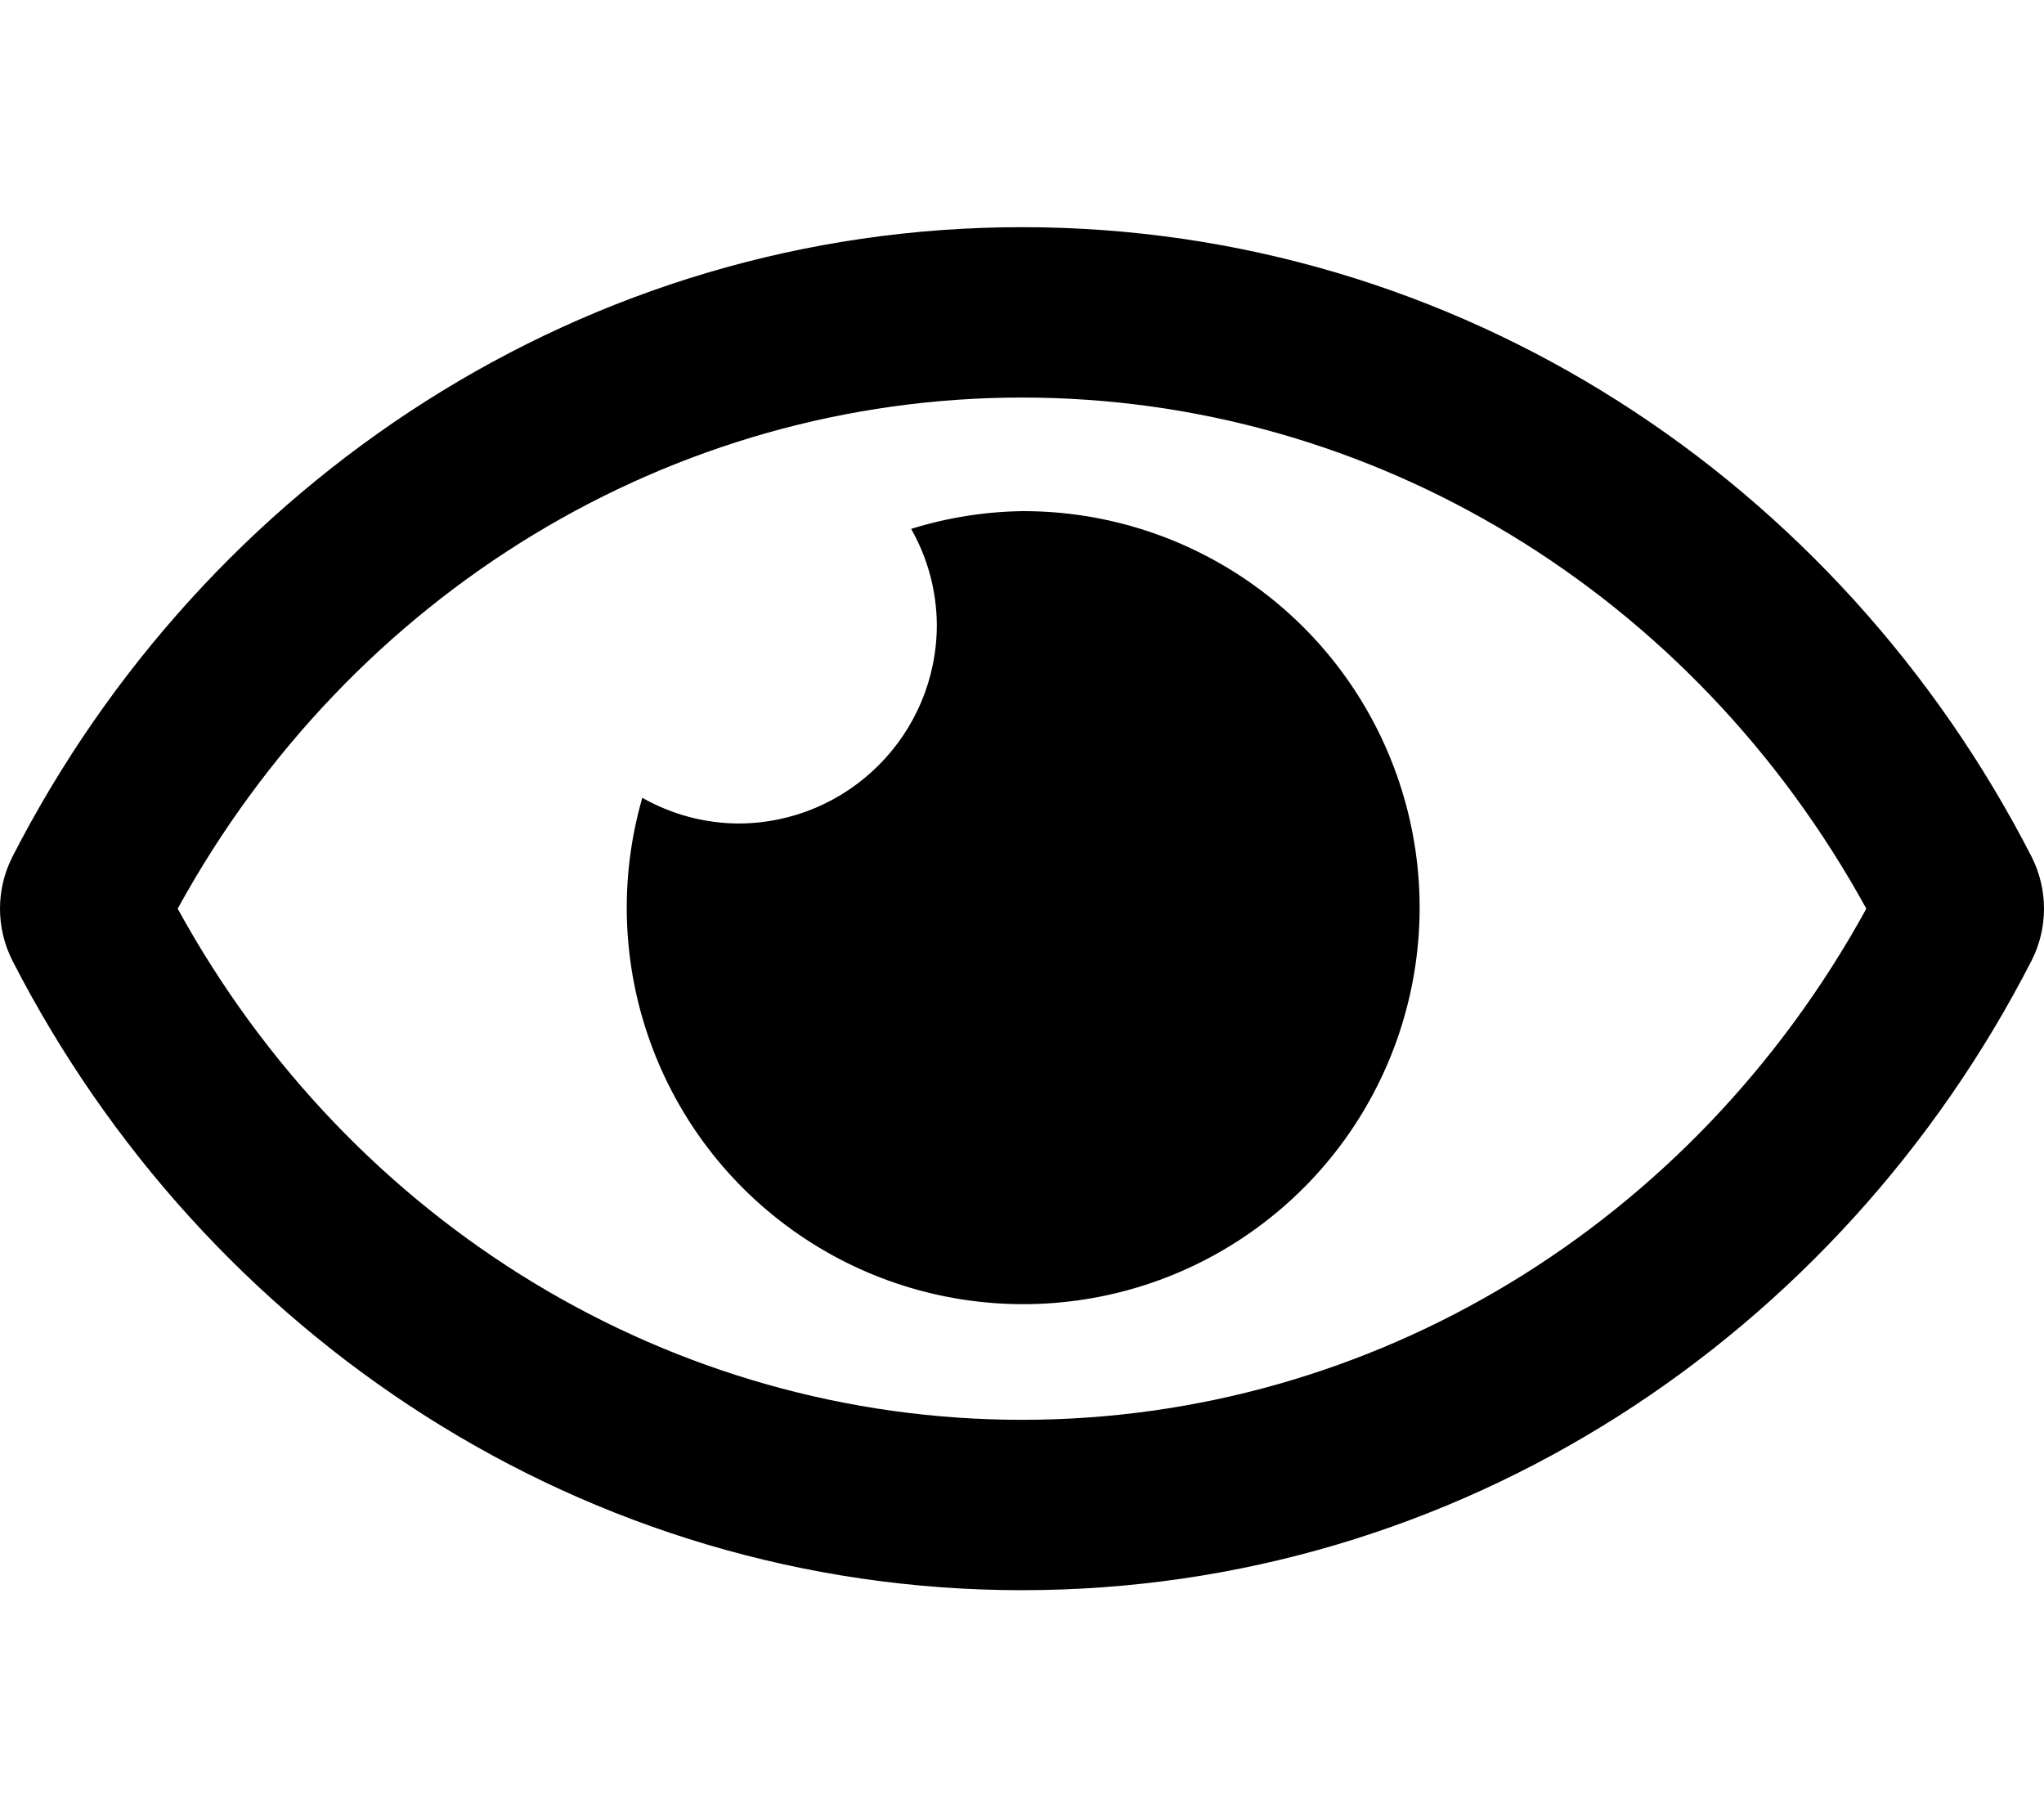
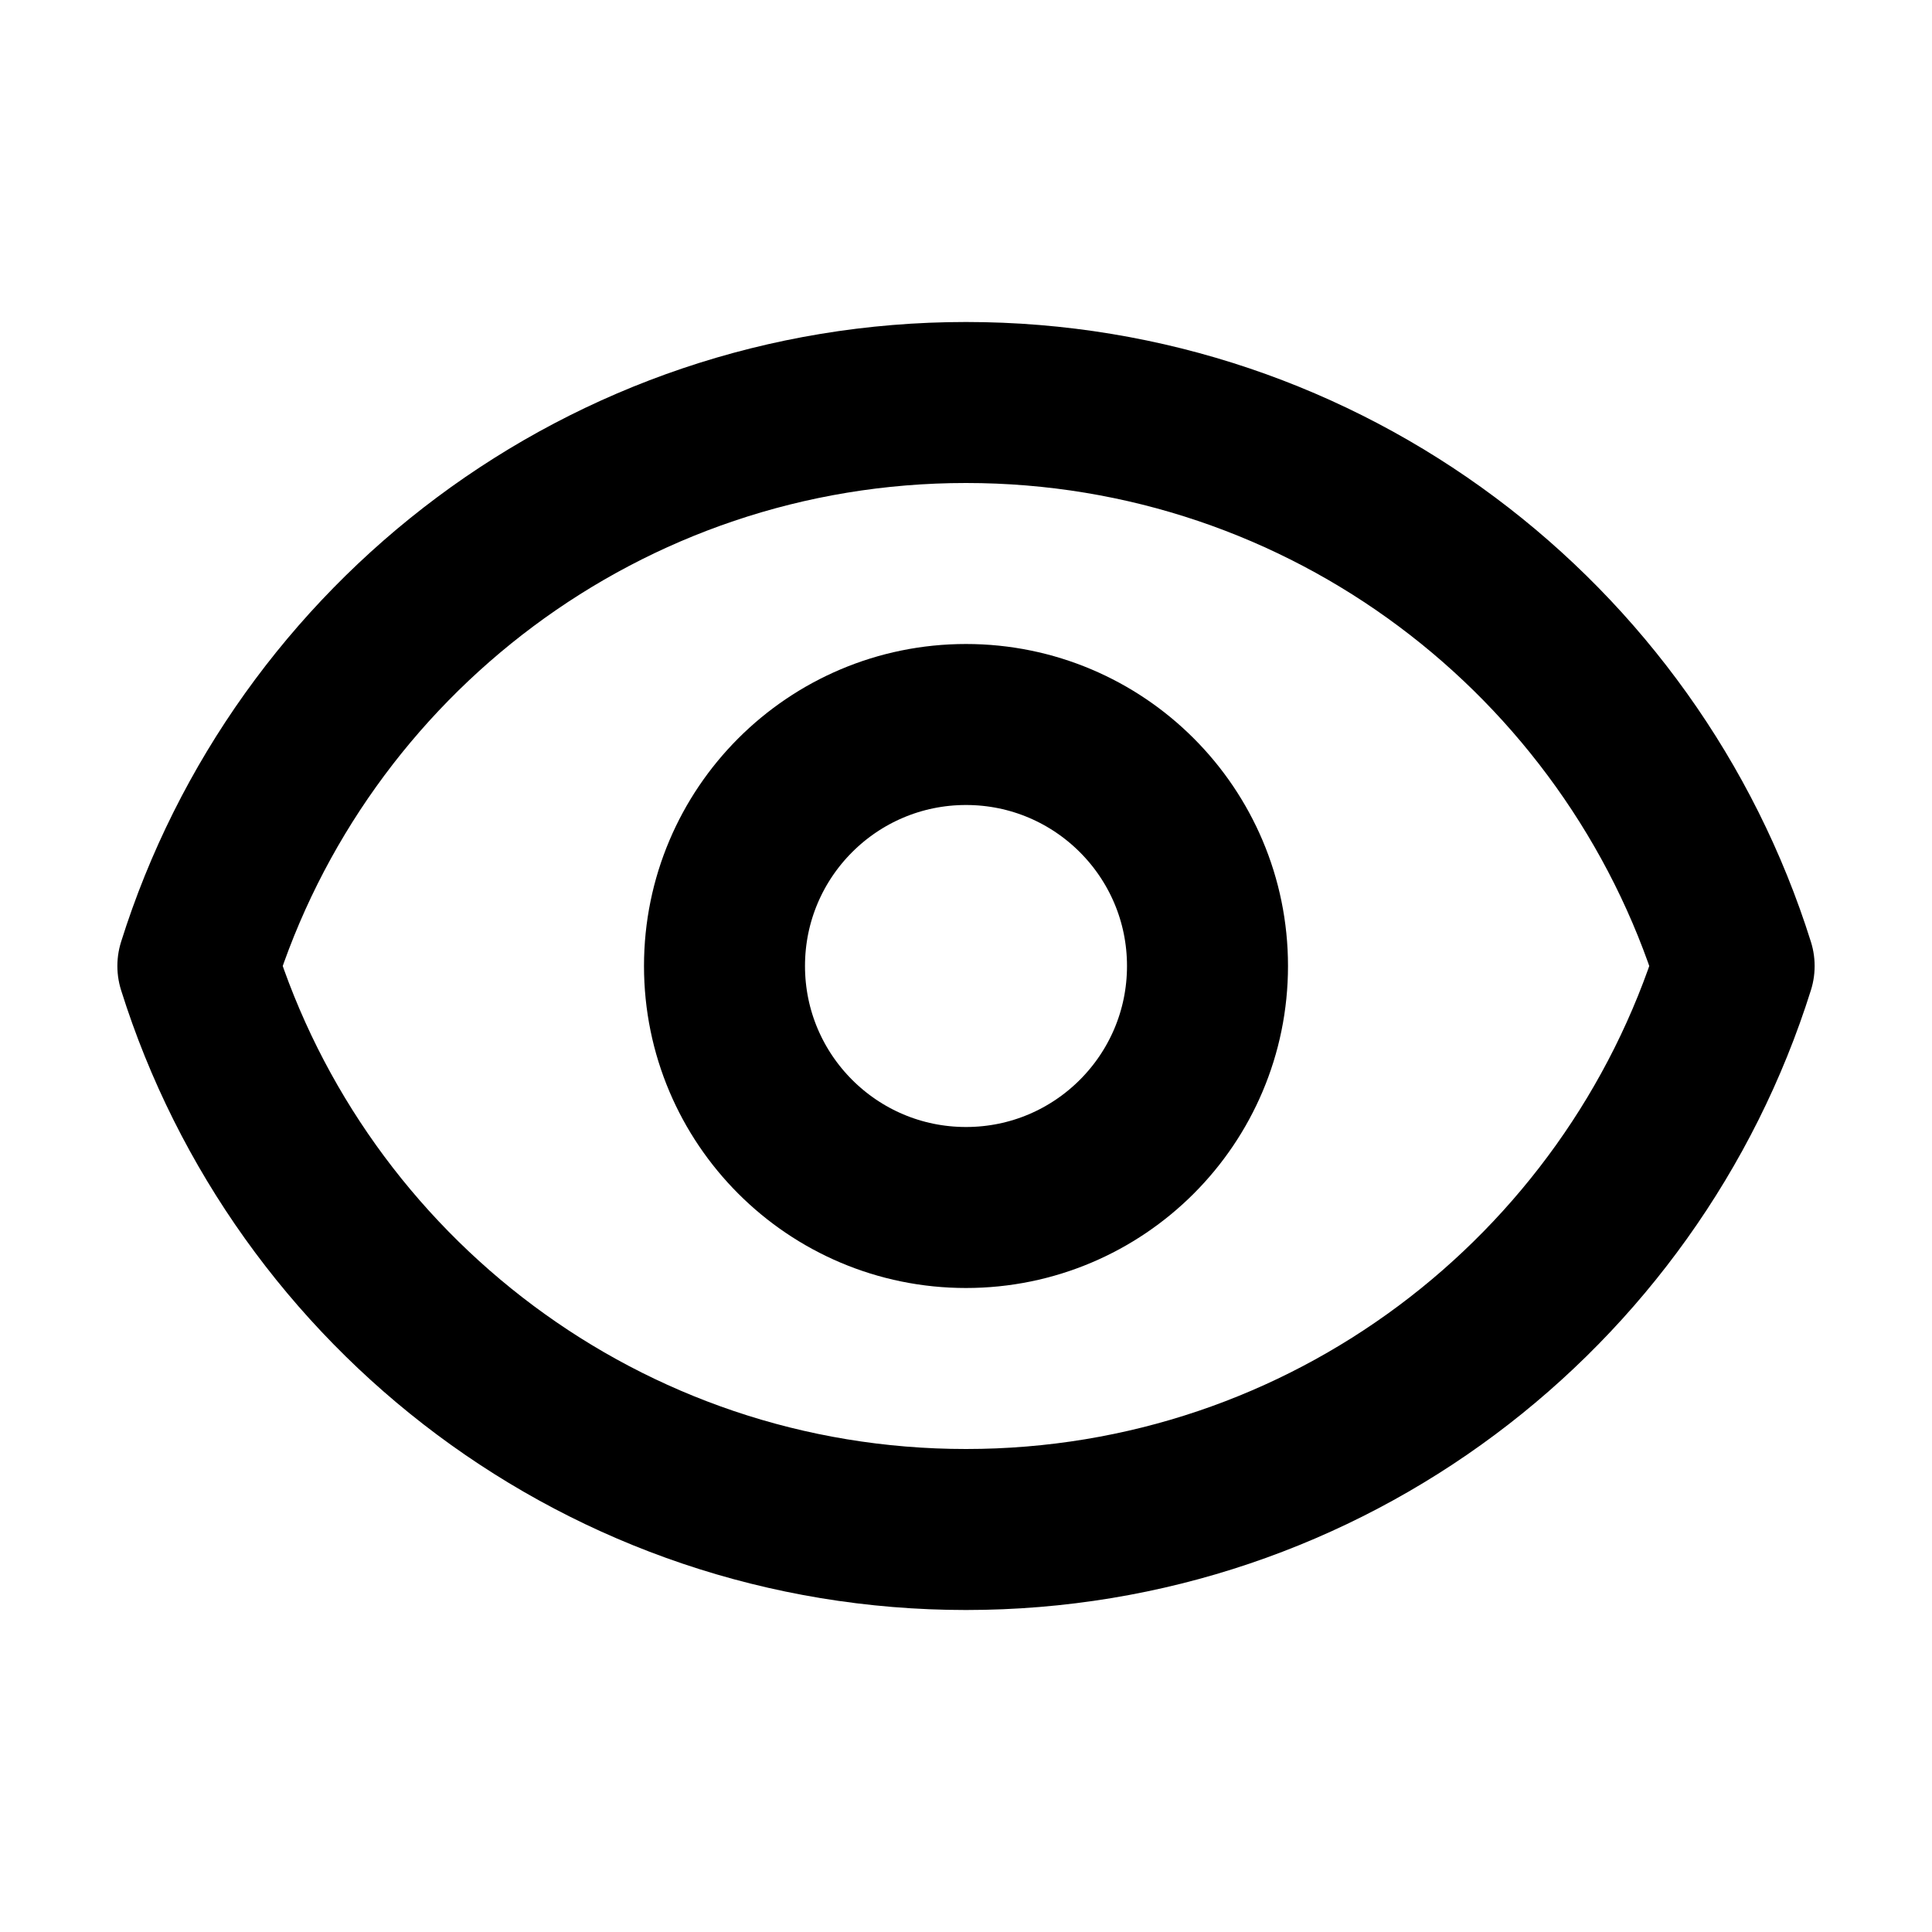
- <svg xmlns="http://www.w3.org/2000/svg" aria-hidden="true" focusable="false" data-prefix="far" data-icon="eye" role="img" viewBox="0 0 576 512" class="svg-inline--fa fa-eye fa-w-18 fa-3x">
-   <path fill="currentColor" d="M288 144a110.94 110.94 0 0 0-31.24 5 55.4 55.4 0 0 1 7.24 27 56 56 0 0 1-56 56 55.4 55.4 0 0 1-27-7.24A111.71 111.71 0 1 0 288 144zm284.52 97.4C518.29 135.59 410.93 64 288 64S57.68 135.64 3.48 241.41a32.35 32.35 0 0 0 0 29.19C57.71 376.41 165.07 448 288 448s230.32-71.64 284.52-177.41a32.35 32.35 0 0 0 0-29.19zM288 400c-98.65 0-189.09-55-237.93-144C98.91 167 189.34 112 288 112s189.09 55 237.93 144C477.1 345 386.66 400 288 400z" class="" />
+ <svg fill="none" stroke-linecap="round" stroke-linejoin="round" stroke-width="2" viewBox="0 0 24 24" stroke="currentColor">
+   <path d="M15 12a3 3 0 11-6 0 3 3 0 016 0z" />
+   <path d="M2.458 12C3.732 7.943 7.523 5 12 5c4.478 0 8.268 2.943 9.542 7-1.274 4.057-5.064 7-9.542 7-4.477 0-8.268-2.943-9.542-7z" />
</svg>
